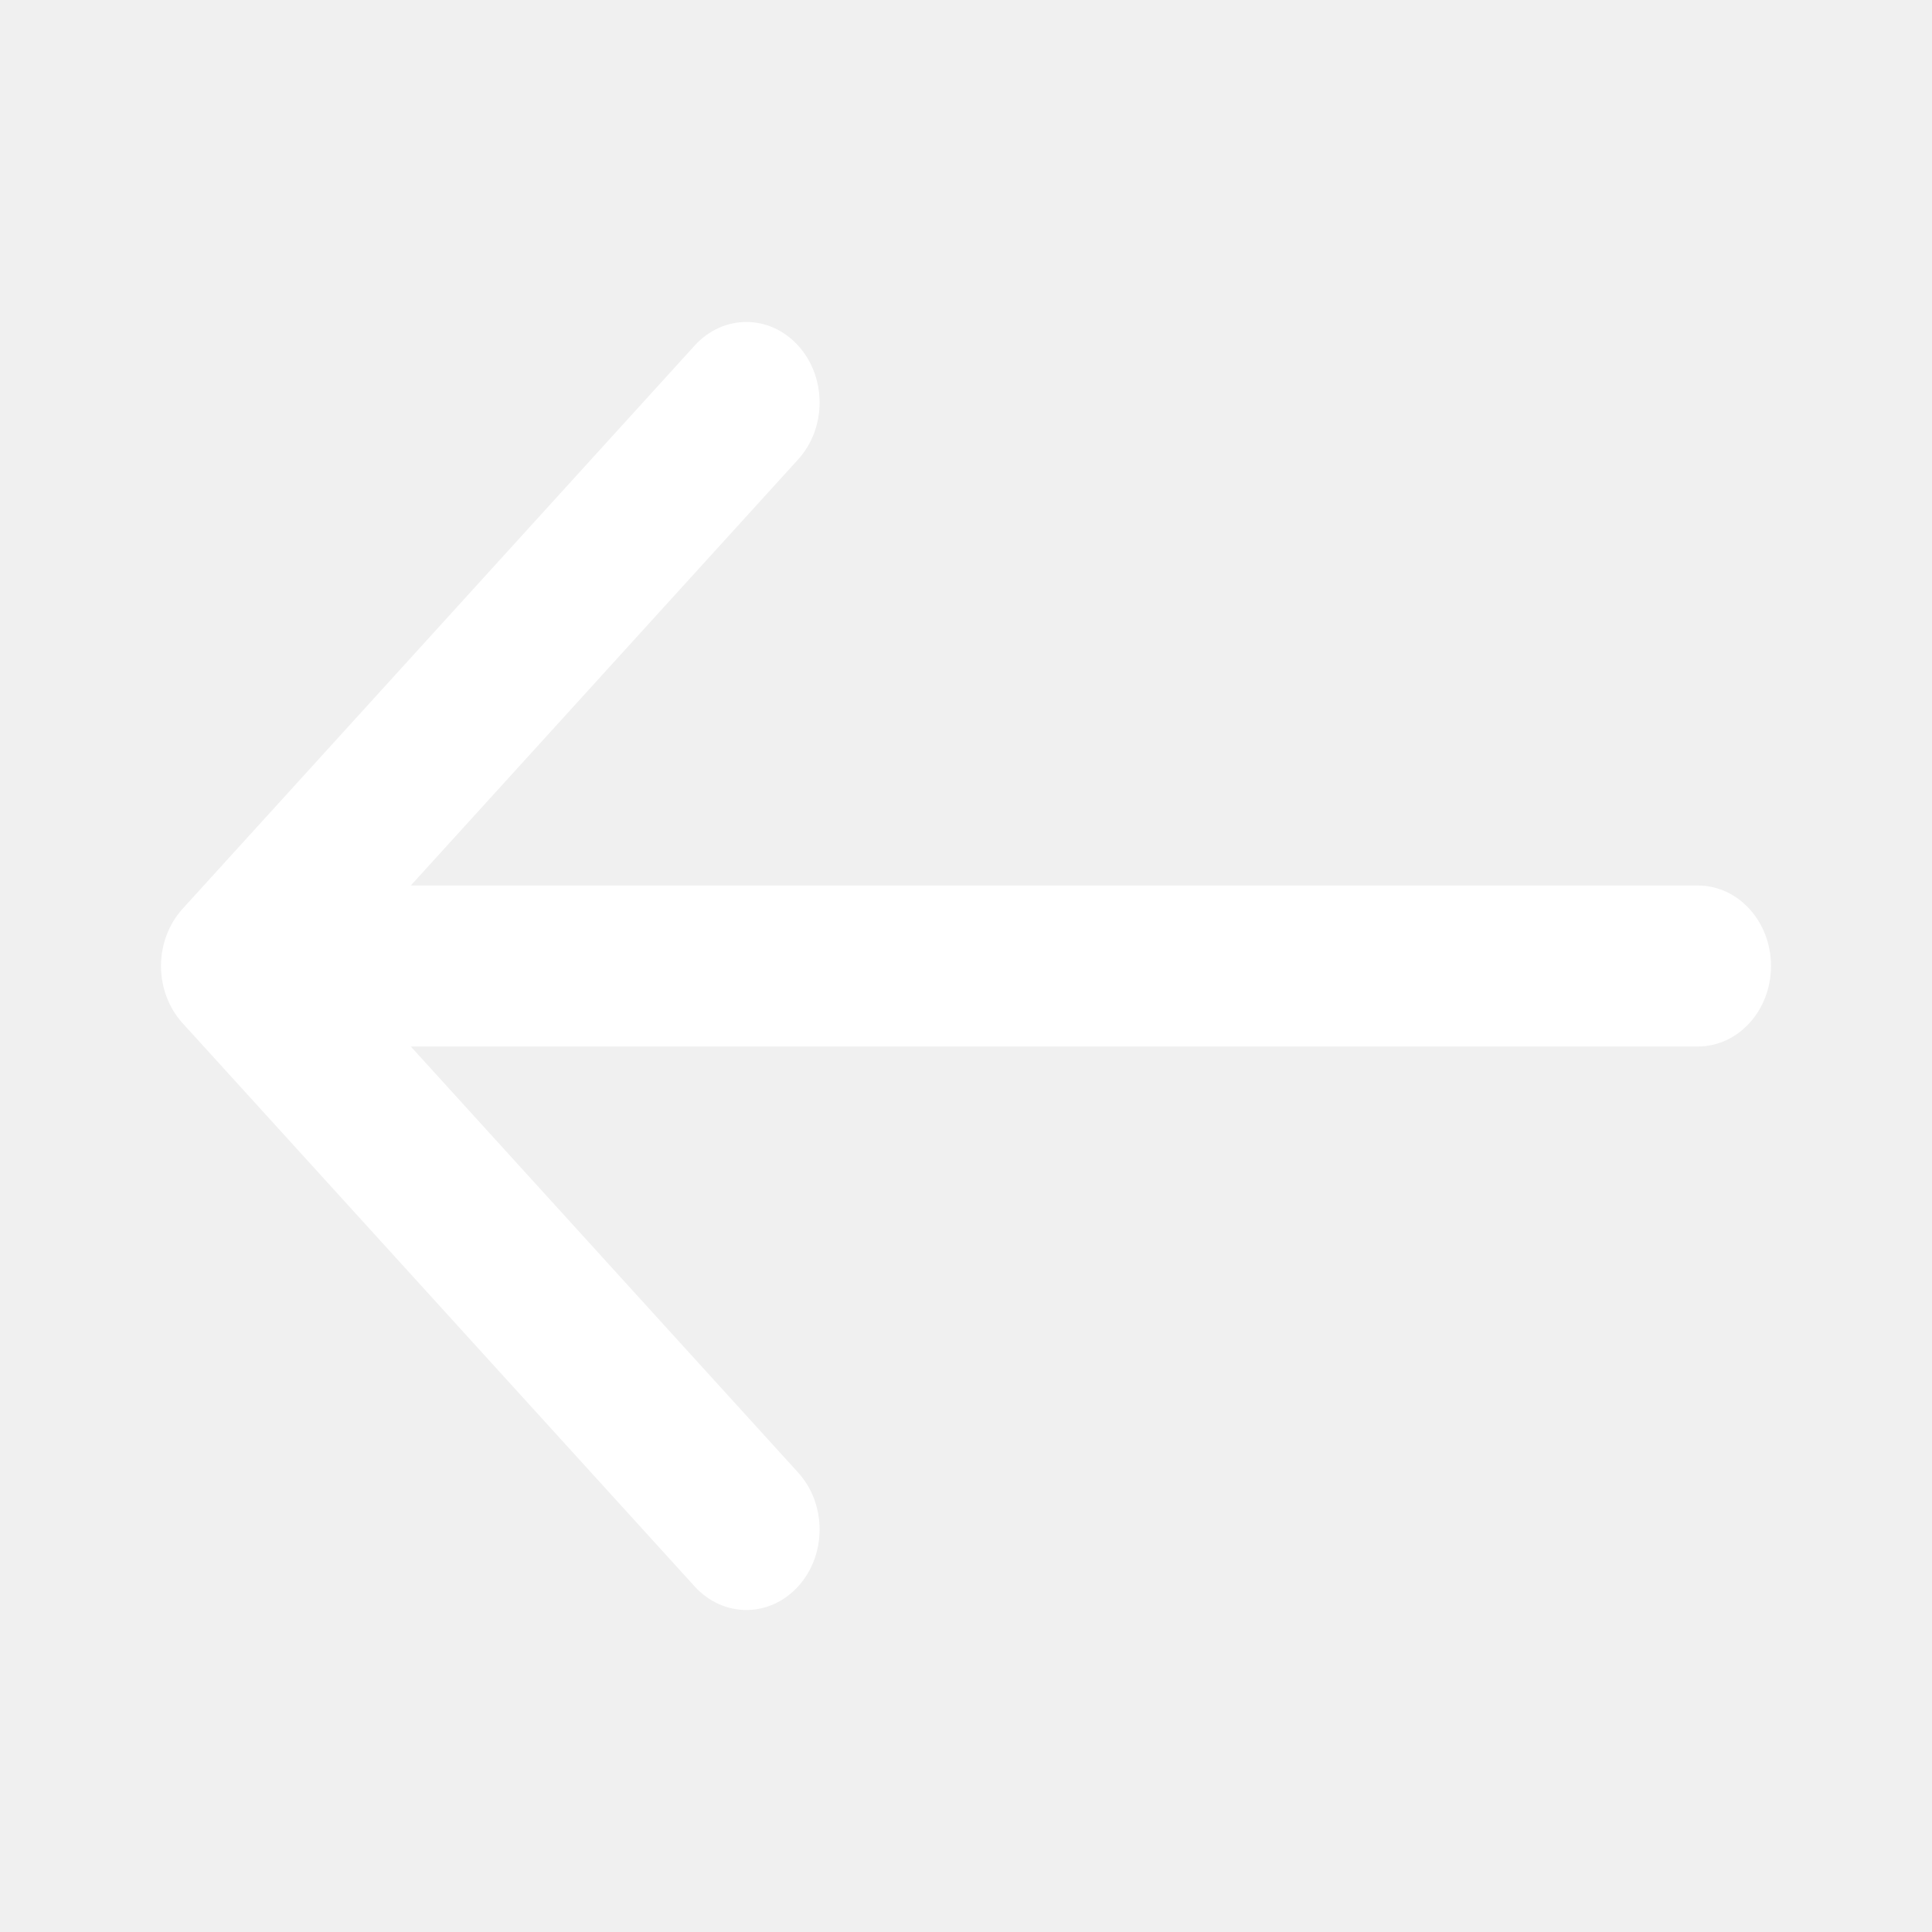
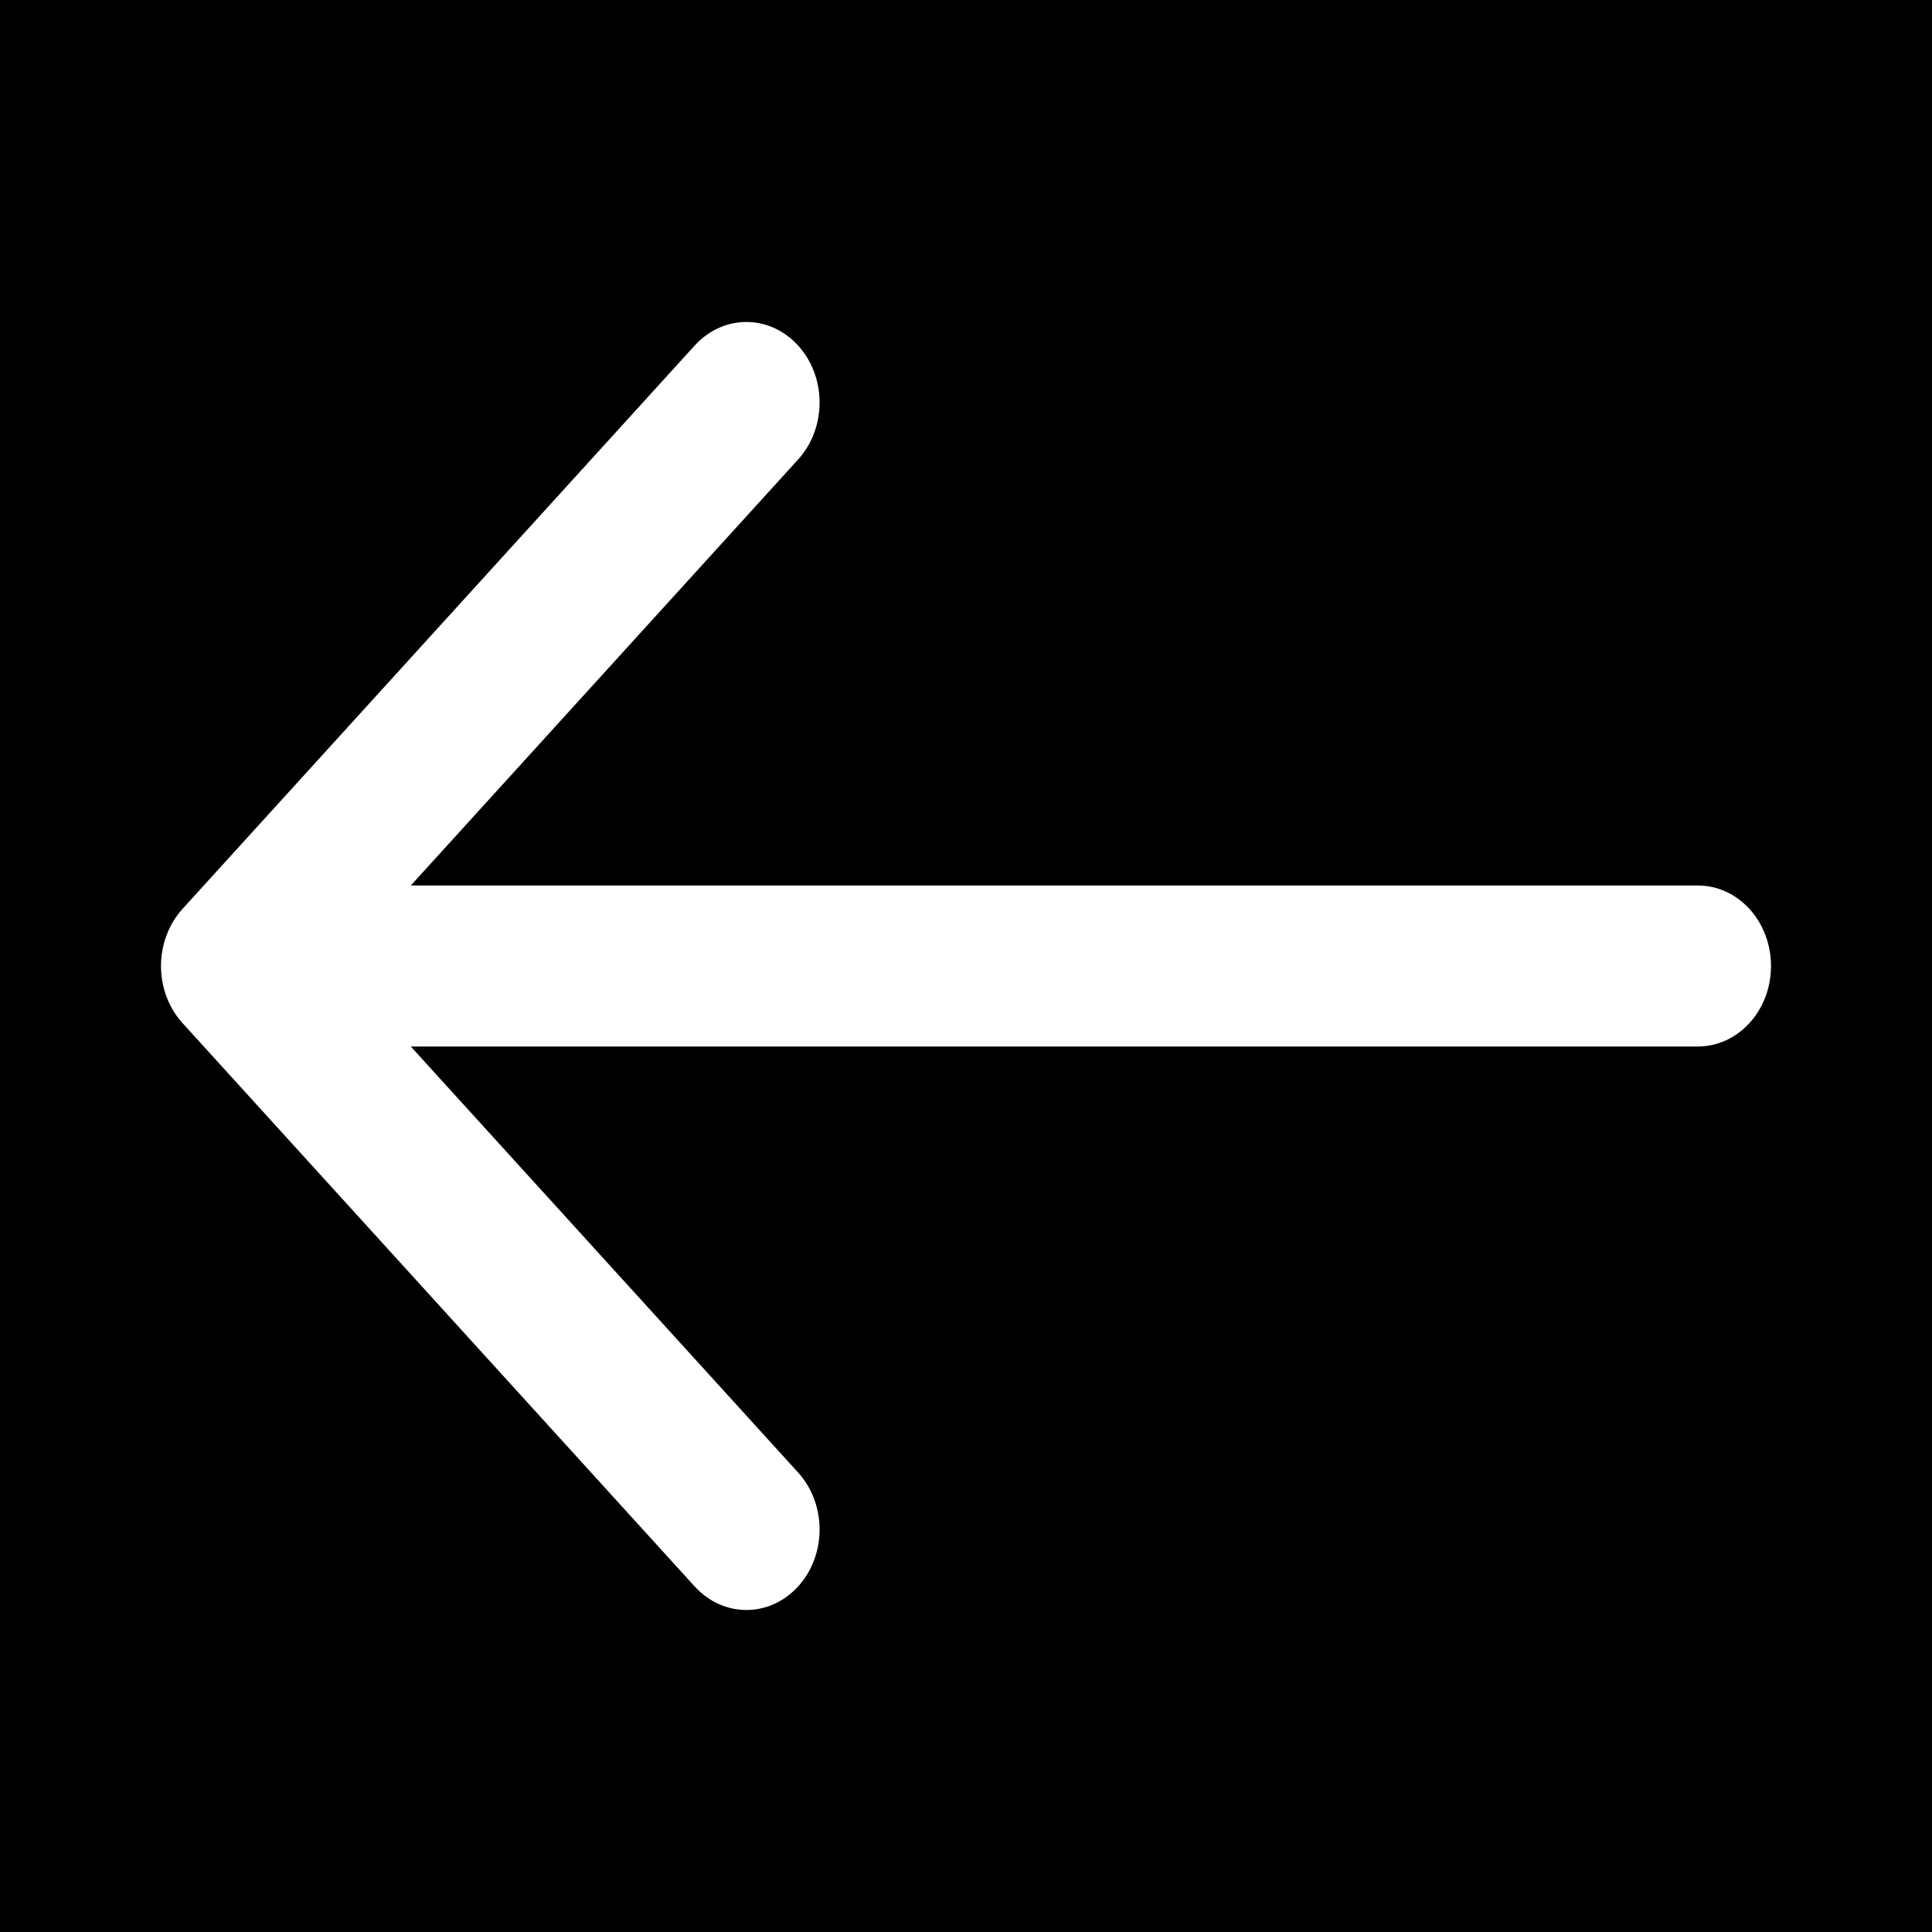
- <svg xmlns="http://www.w3.org/2000/svg" width="24px" height="24px" viewBox="0 0 24 24">
-   <g stroke="none" stroke-width="1" fill="none" fill-rule="evenodd">
-     <g transform="translate(-18, -12)">
-       <g transform="translate(18, 12)">
+ <svg xmlns="http://www.w3.org/2000/svg" viewBox="0 0 24 24">
+   <g>
+     <g transform="translate(-18.0, -12.0)">
+       <g transform="translate(18.0, 12.0)">
        <rect x="0" y="0" width="24" height="24" />
        <path d="M22,12 C22,11.448 21.594,11 21.091,11 L5.103,11 L9.915,5.707 C10.27,5.316 10.27,4.684 9.915,4.293 C9.559,3.902 8.985,3.902 8.629,4.293 L2.266,11.292 C2.182,11.385 2.115,11.495 2.069,11.618 C1.977,11.862 1.977,12.138 2.069,12.382 C2.115,12.505 2.182,12.615 2.266,12.708 L8.629,19.707 C8.807,19.902 9.039,20 9.272,20 C9.505,20 9.737,19.902 9.915,19.707 C10.27,19.316 10.27,18.684 9.915,18.293 L5.103,13 L21.091,13 C21.594,13 22,12.552 22,12" fill="#FFFFFF" />
      </g>
    </g>
  </g>
</svg>
